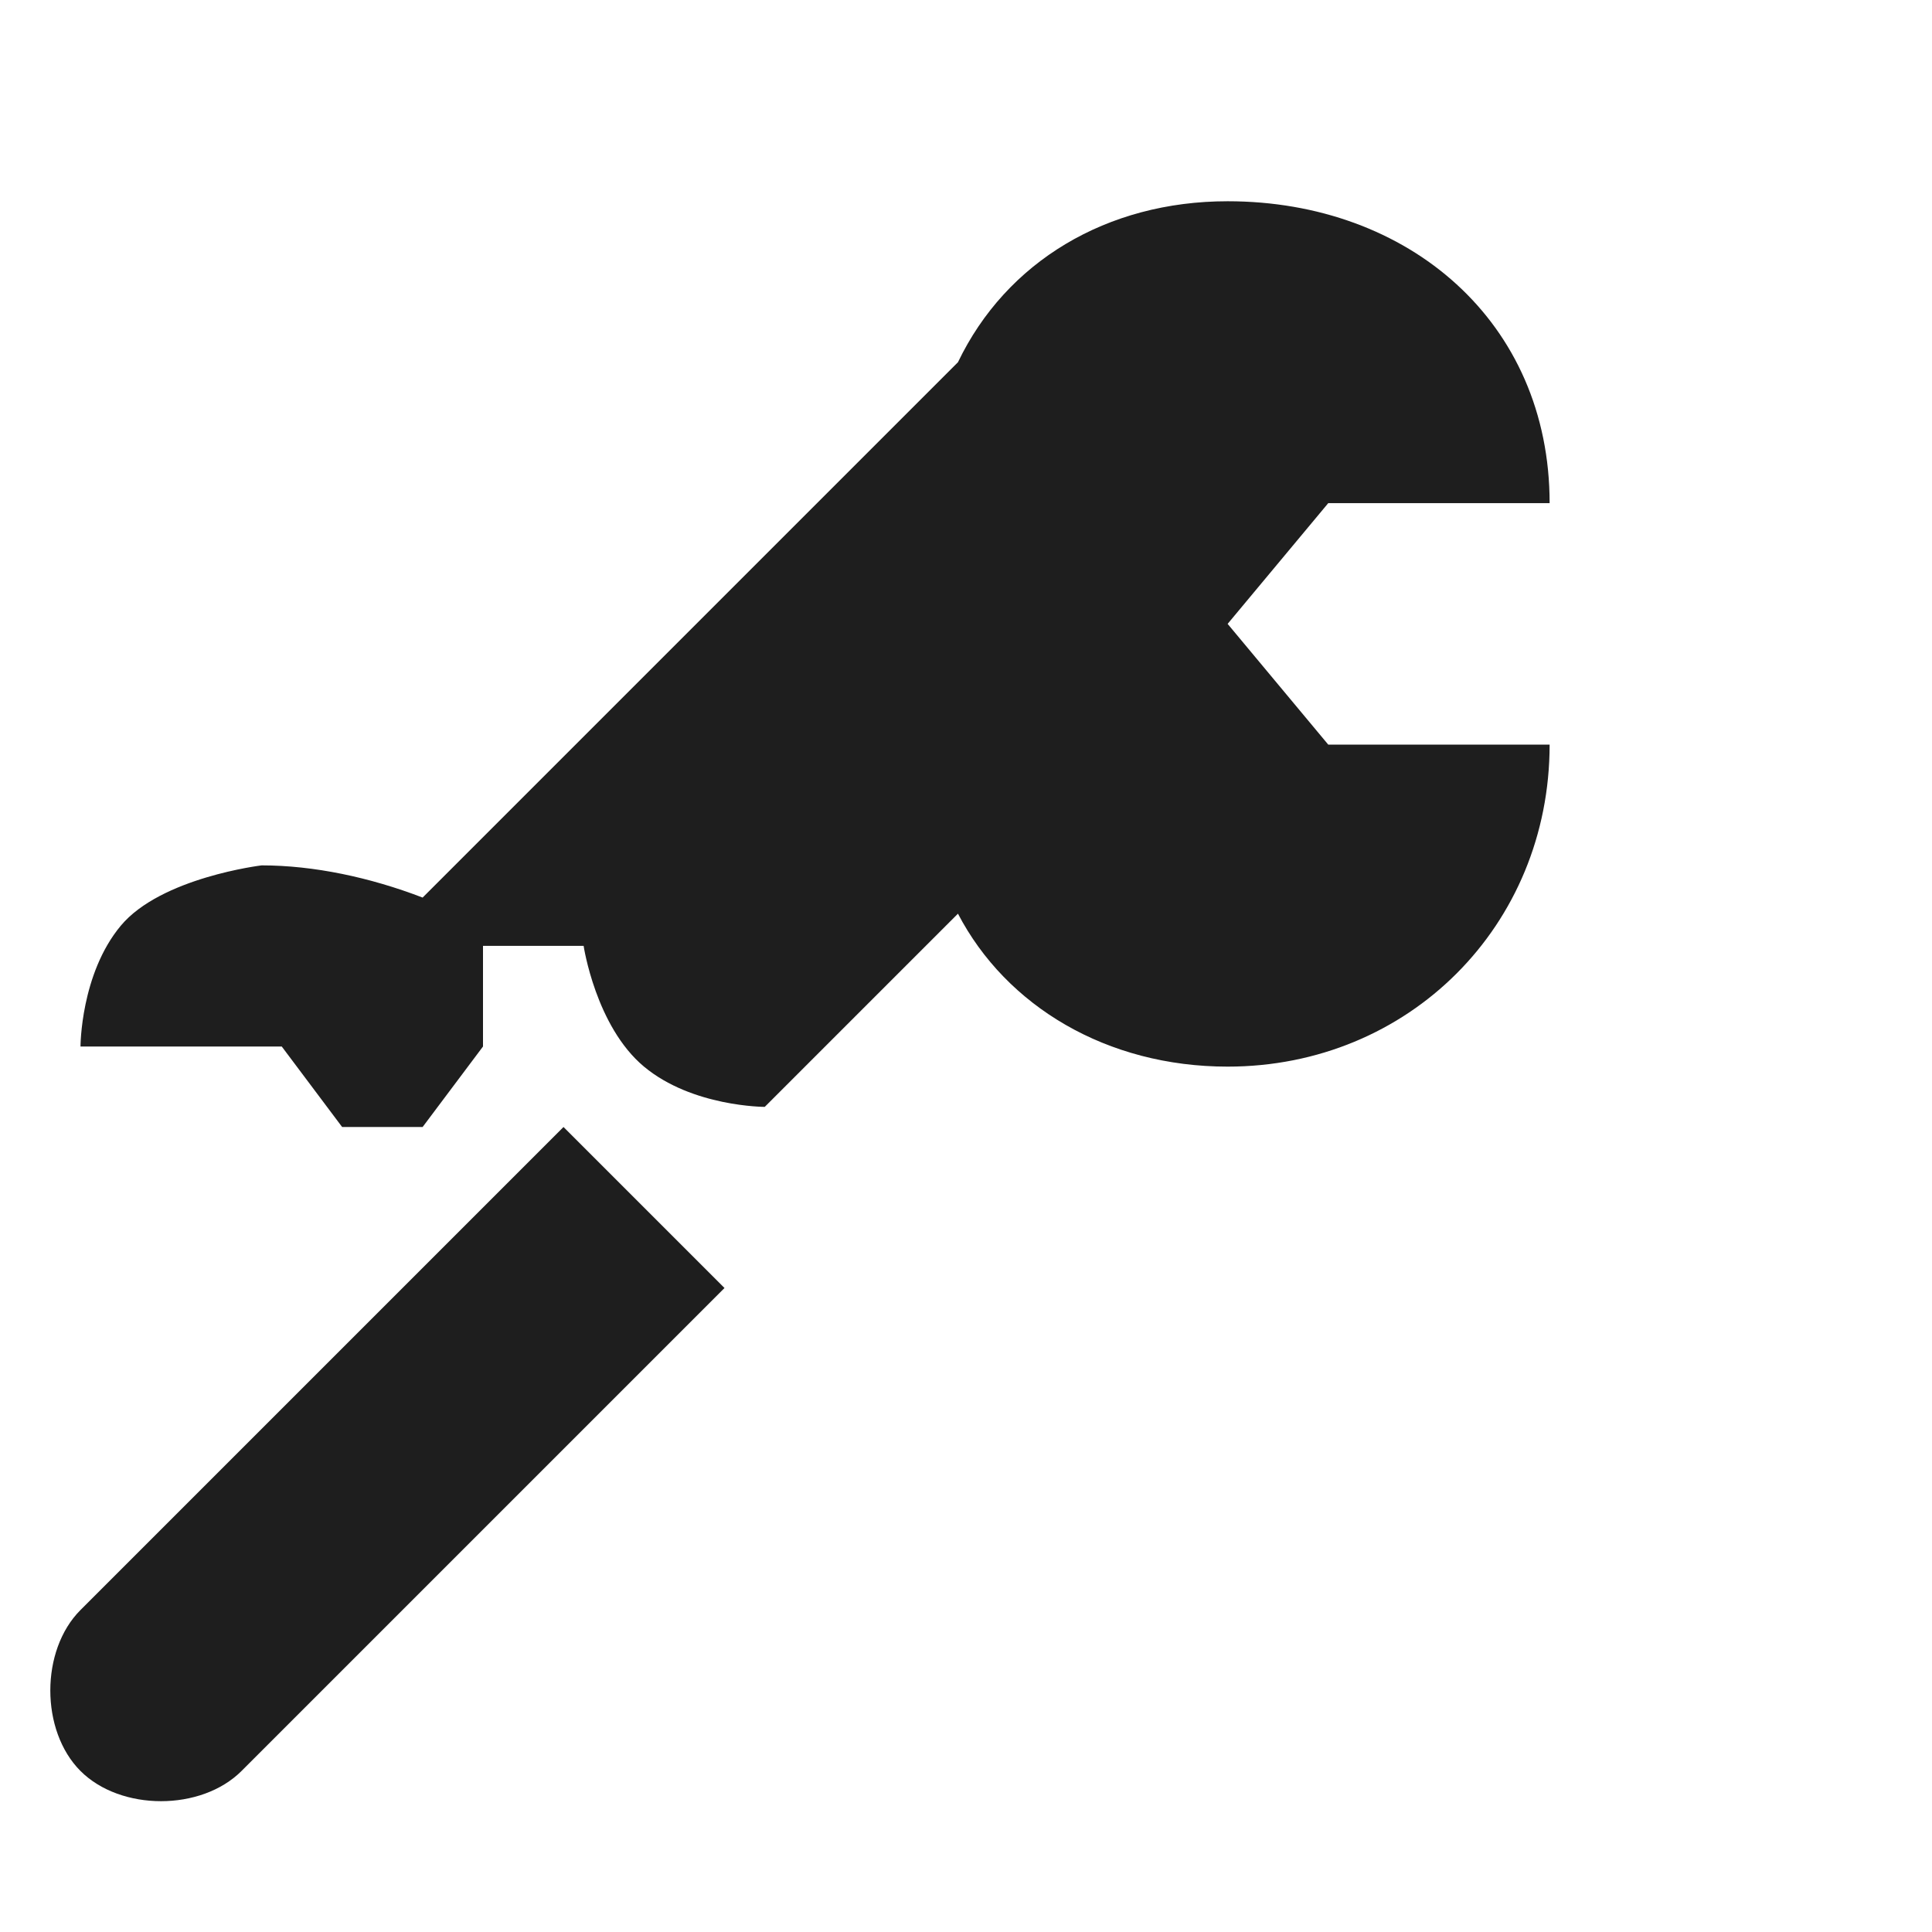
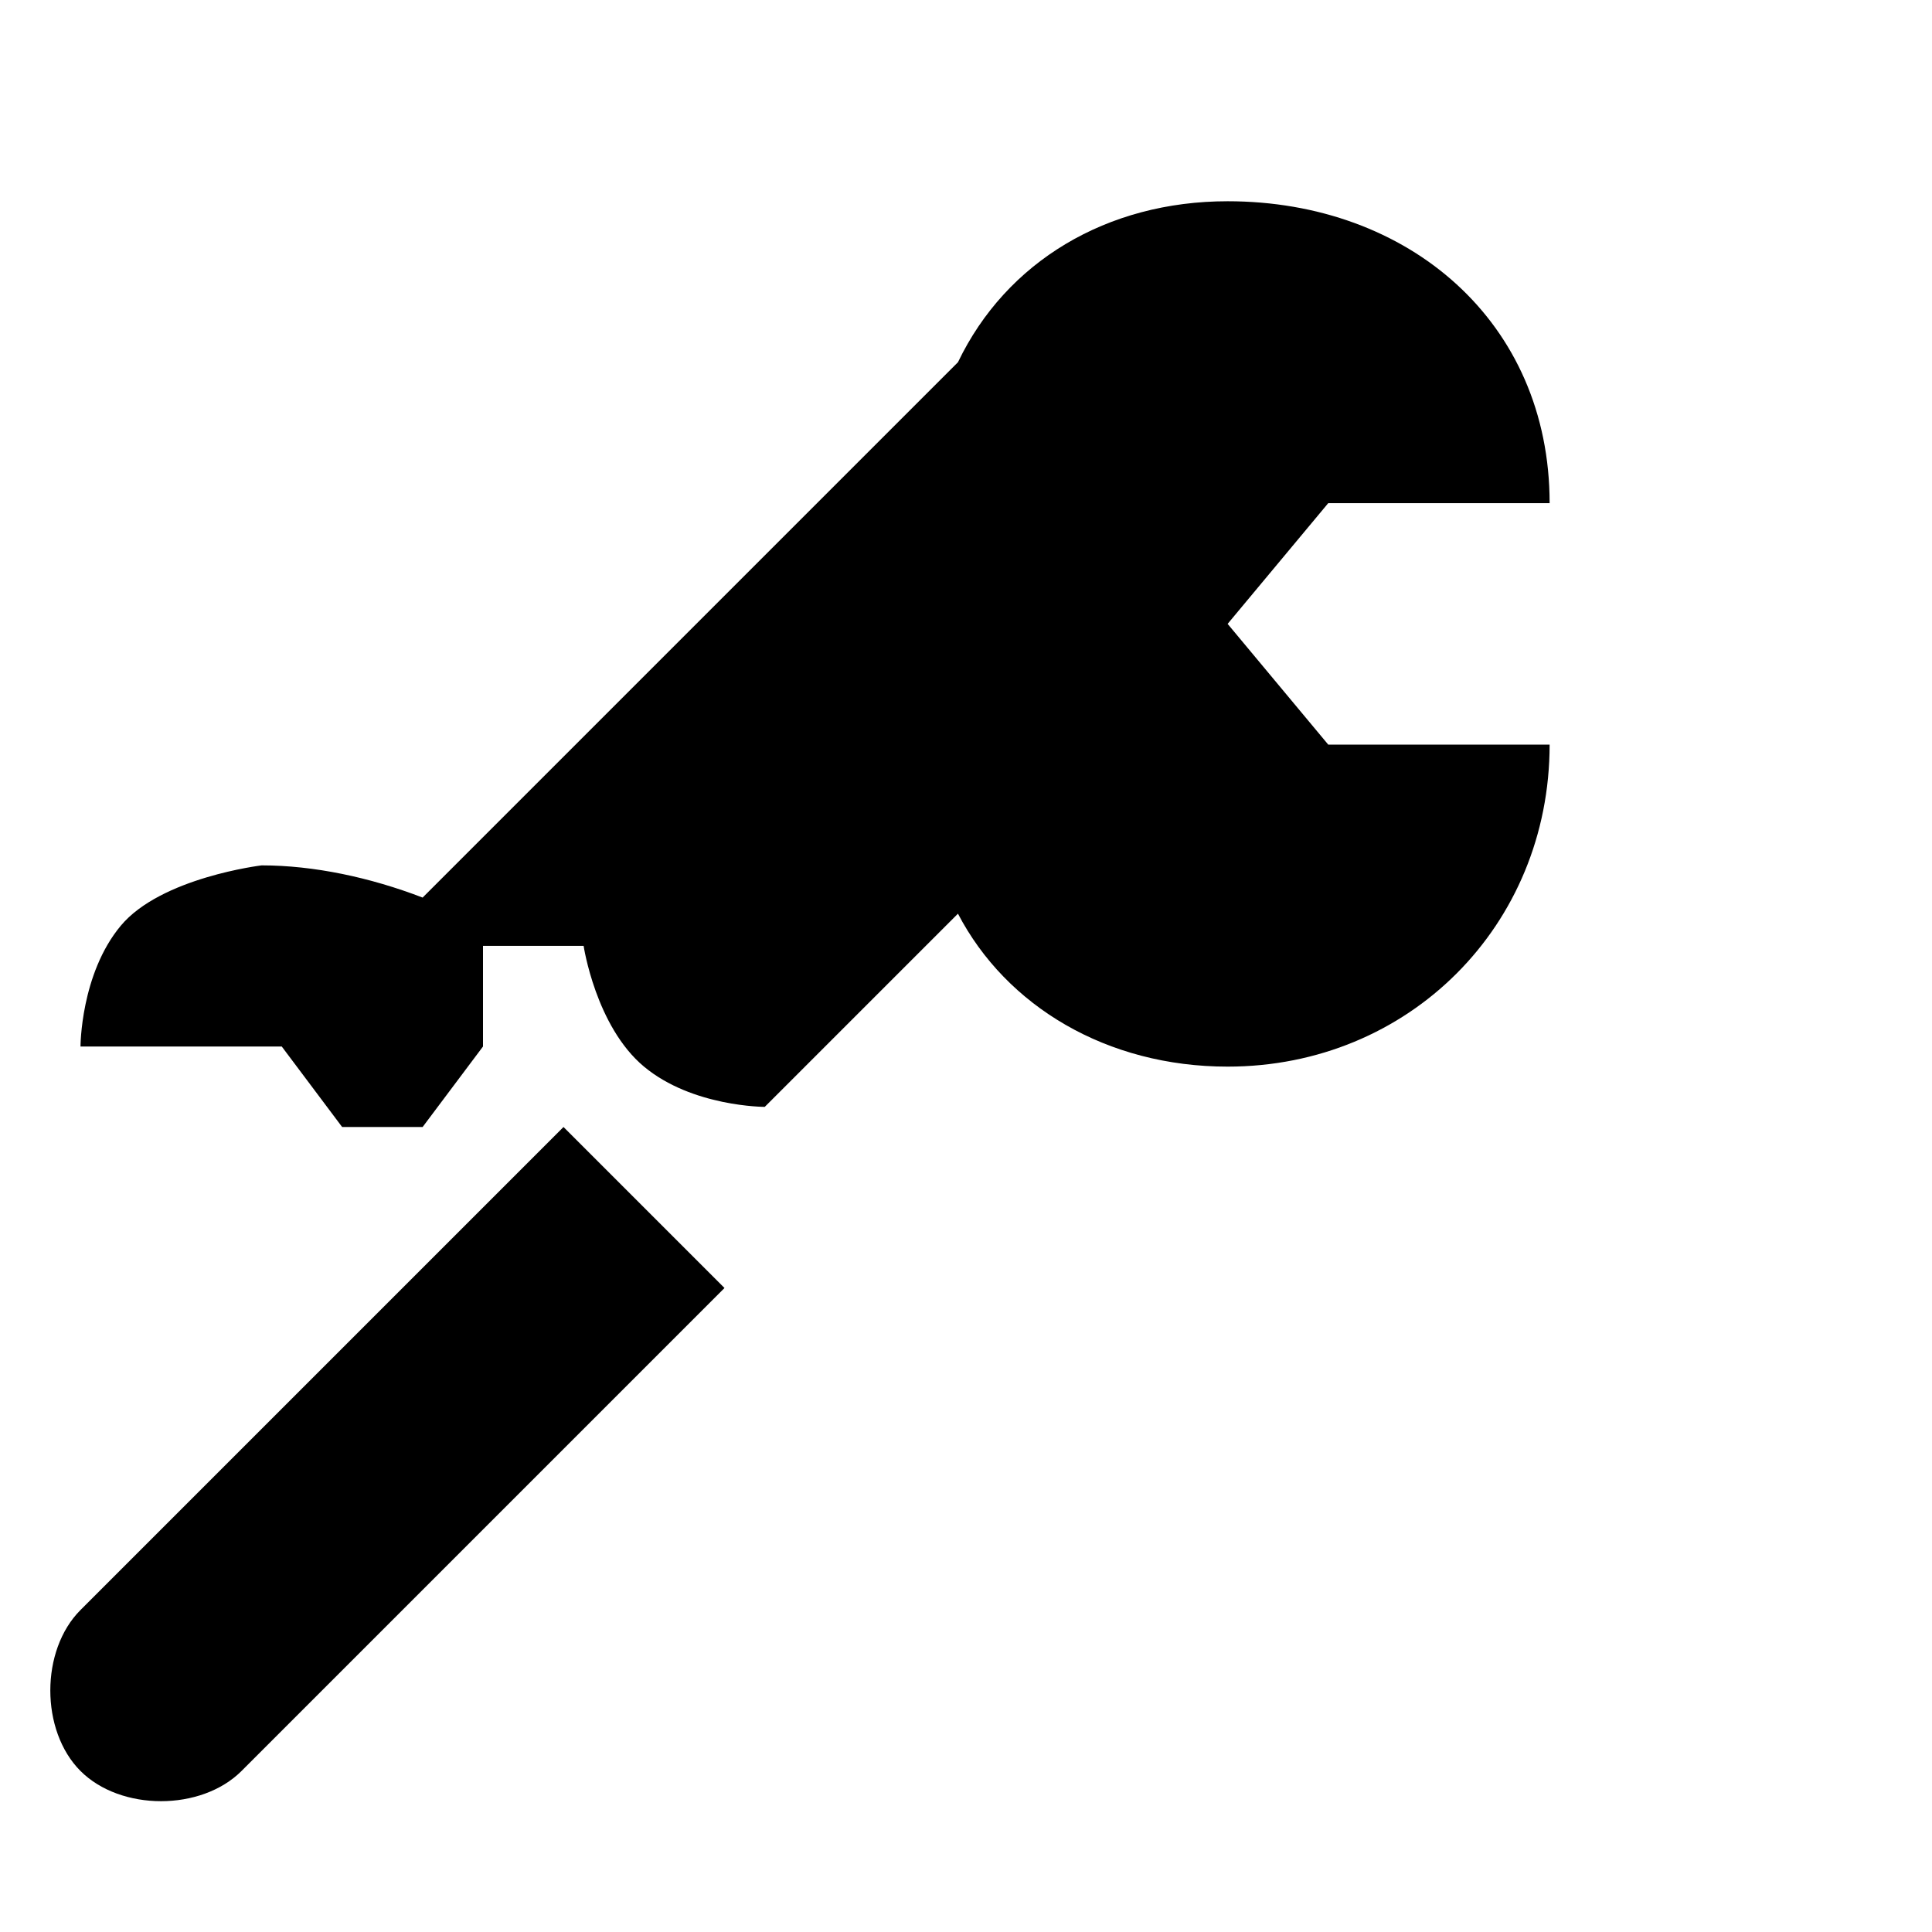
<svg xmlns="http://www.w3.org/2000/svg" viewBox="0 0 48 48">
-   <path d="M30.5,5 C27.5,5 25,6.5 23.8,9 L10.5,22.3 C9.2,21.8 7.8,21.5 6.5,21.5 C6.5,21.5 4,21.8 3,23 C2,24.2 2,26 2,26 L7,26 L8.5,28 L10.5,28 L12,26 L12,23.5 L14.5,23.5 C14.5,23.5 14.8,25.5 16,26.5 C17.2,27.5 19,27.5 19,27.5 L23.8,22.7 C25,25 27.5,26.5 30.5,26.5 C35,26.5 38.5,23 38.5,18.5 L33,18.5 L30.5,15.5 L33,12.5 L38.5,12.5 C38.5,8 35,5 30.5,5 Z M18,32 L6,44 C5,45 3,45 2,44 C1,43 1,41 2,40 L14,28 Z" fill="#1E1E1E" />
+   <path d="M30.5,5 C27.5,5 25,6.5 23.8,9 L10.5,22.3 C9.2,21.8 7.8,21.5 6.5,21.5 C6.5,21.5 4,21.8 3,23 C2,24.2 2,26 2,26 L7,26 L8.5,28 L10.5,28 L12,26 L12,23.5 L14.5,23.5 C14.5,23.5 14.8,25.5 16,26.5 C17.2,27.5 19,27.5 19,27.5 L23.8,22.7 C25,25 27.5,26.5 30.5,26.5 C35,26.5 38.5,23 38.5,18.5 L33,18.5 L30.5,15.5 L33,12.5 L38.5,12.5 C38.5,8 35,5 30.5,5 Z M18,32 L6,44 C5,45 3,45 2,44 C1,43 1,41 2,40 L14,28 Z" fill="currentColor" />
</svg>
